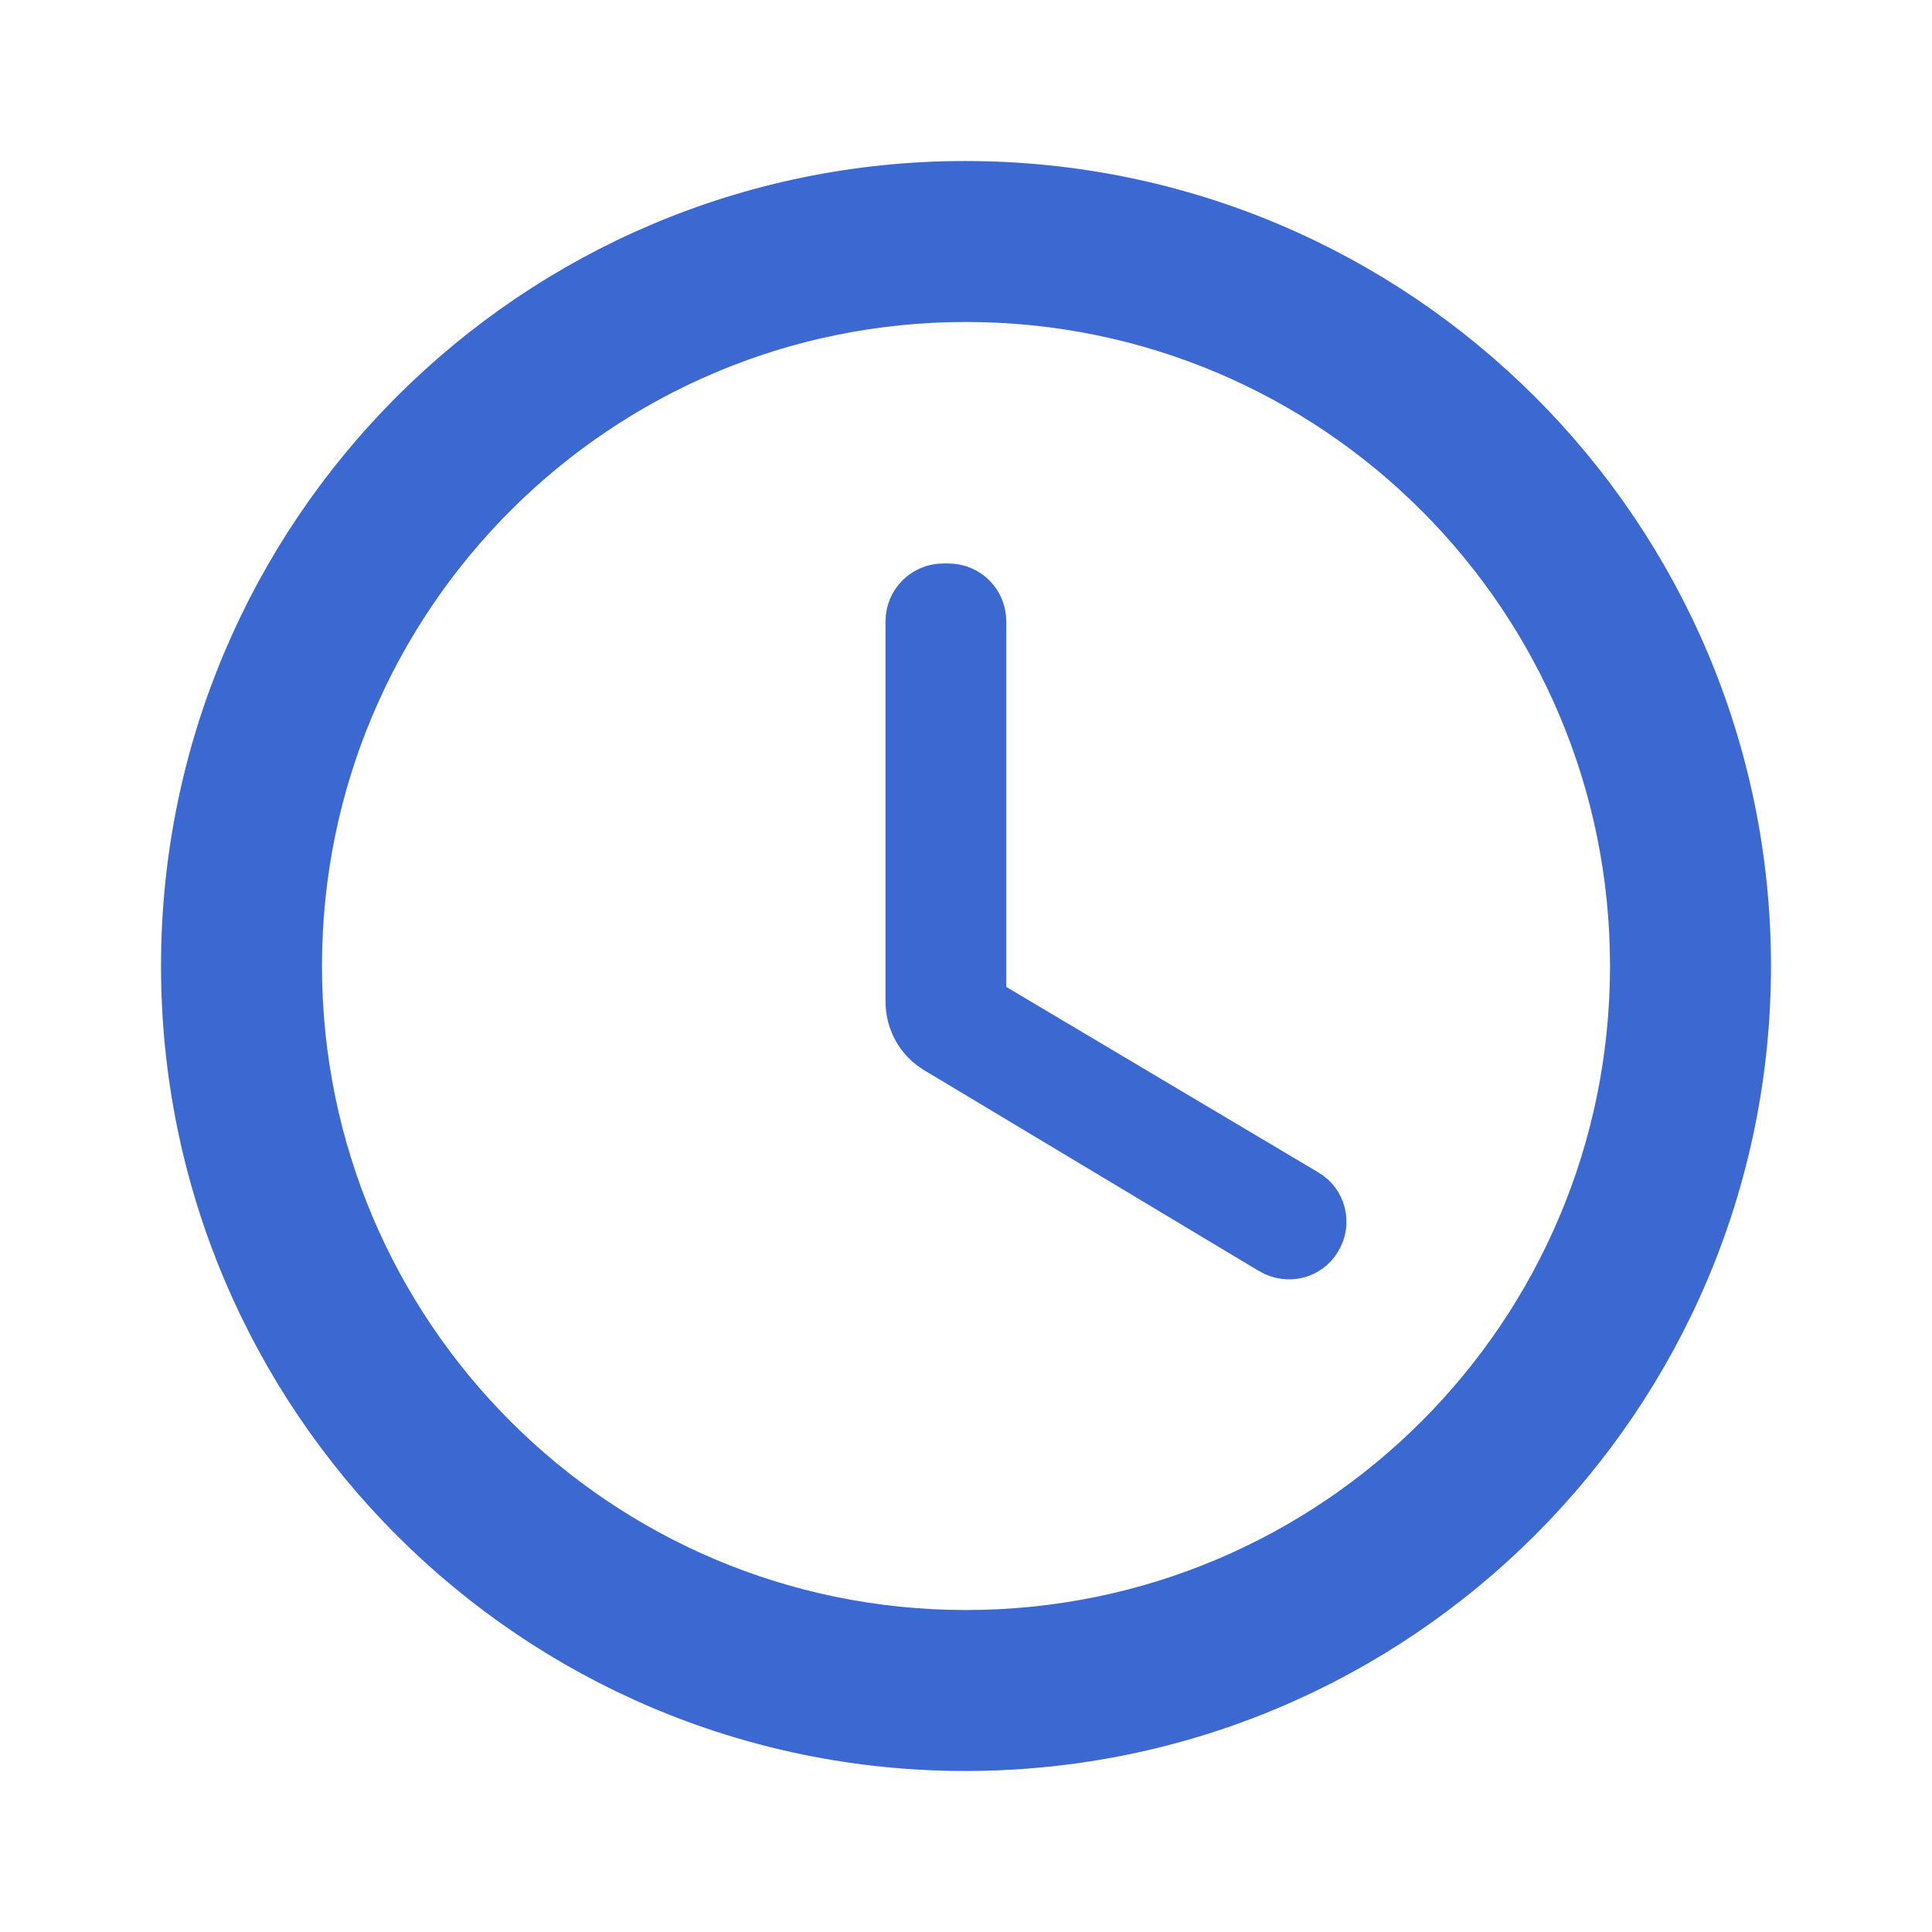
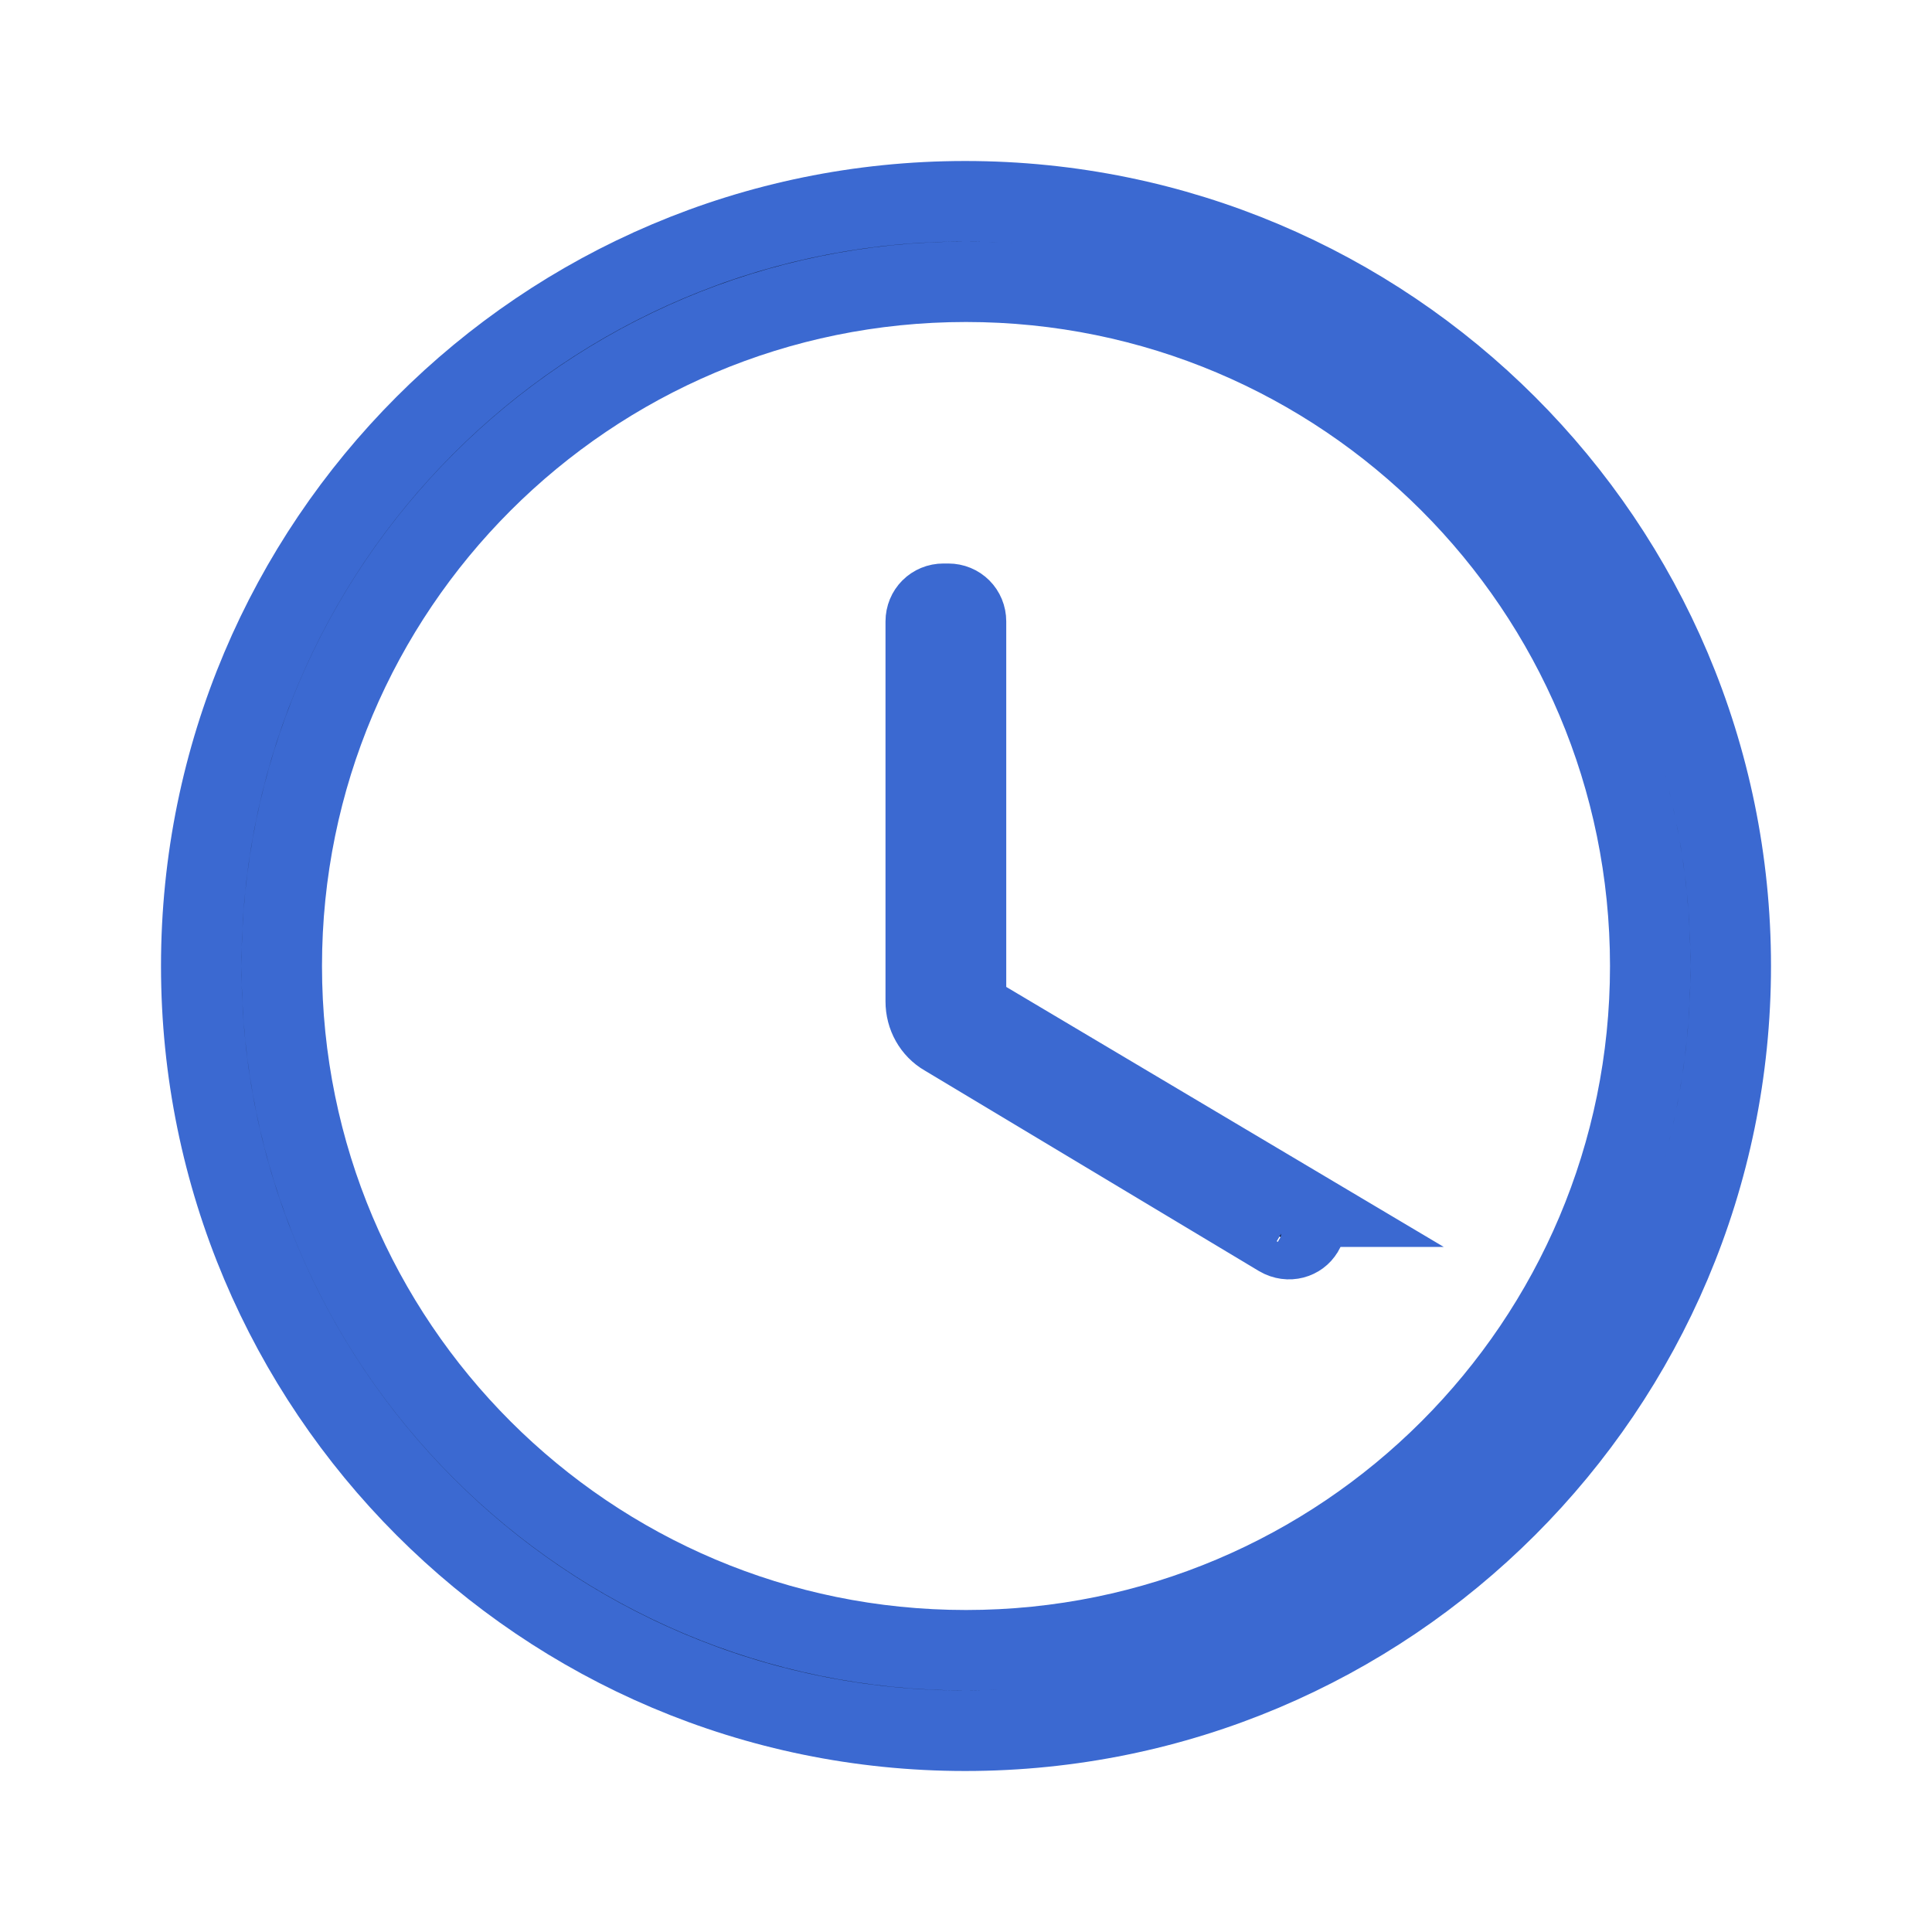
- <svg xmlns="http://www.w3.org/2000/svg" width="26" height="26" viewBox="0 0 32 32" fill="#3B69D1" stroke="#3B69D1">
-   <path d="M15.577 17.305L15.577 17.305L15.571 17.301C15.318 17.154 15.167 16.883 15.167 16.587V10.293C15.167 10.036 15.37 9.833 15.627 9.833H15.707C15.964 9.833 16.167 10.036 16.167 10.293V16.347V16.631L16.411 16.776L21.571 19.843L21.571 19.843L21.579 19.848C21.796 19.972 21.868 20.255 21.735 20.471L21.735 20.471L21.729 20.48C21.612 20.68 21.339 20.758 21.108 20.623C21.108 20.623 21.108 20.623 21.107 20.622L15.577 17.305ZM3.167 16C3.167 8.916 8.904 3.167 15.987 3.167C23.084 3.167 28.833 8.916 28.833 16C28.833 23.084 23.084 28.833 15.987 28.833C8.904 28.833 3.167 23.084 3.167 16ZM4.833 16C4.833 22.169 9.831 27.167 16 27.167C22.17 27.167 27.167 22.169 27.167 16C27.167 9.831 22.17 4.833 16 4.833C9.831 4.833 4.833 9.831 4.833 16Z" fill="inherit" stroke="inherit" />
+ <svg xmlns="http://www.w3.org/2000/svg" viewBox="0 0 24 24" stroke="#3B69D1">
+   <path d="M11.747 12.871L11.747 12.871L11.741 12.868C11.591 12.781 11.5 12.619 11.5 12.44V7.72C11.5 7.596 11.596 7.5 11.72 7.5H11.78C11.904 7.5 12 7.596 12 7.72V12.26V12.544L12.245 12.69L16.115 14.99L16.114 14.99L16.122 14.994C16.223 15.052 16.258 15.184 16.195 15.287L16.195 15.287L16.189 15.296C16.138 15.383 16.012 15.428 15.895 15.36L11.747 12.871ZM2.5 12C2.5 6.755 6.747 2.5 11.99 2.5C17.244 2.5 21.5 6.756 21.5 12C21.5 17.244 17.244 21.5 11.99 21.5C6.747 21.5 2.5 17.244 2.5 12ZM3.5 12C3.5 16.696 7.304 20.5 12 20.5C16.696 20.5 20.5 16.696 20.5 12C20.5 7.304 16.696 3.5 12 3.5C7.304 3.5 3.5 7.304 3.5 12Z" stroke="inherit" />
</svg>
